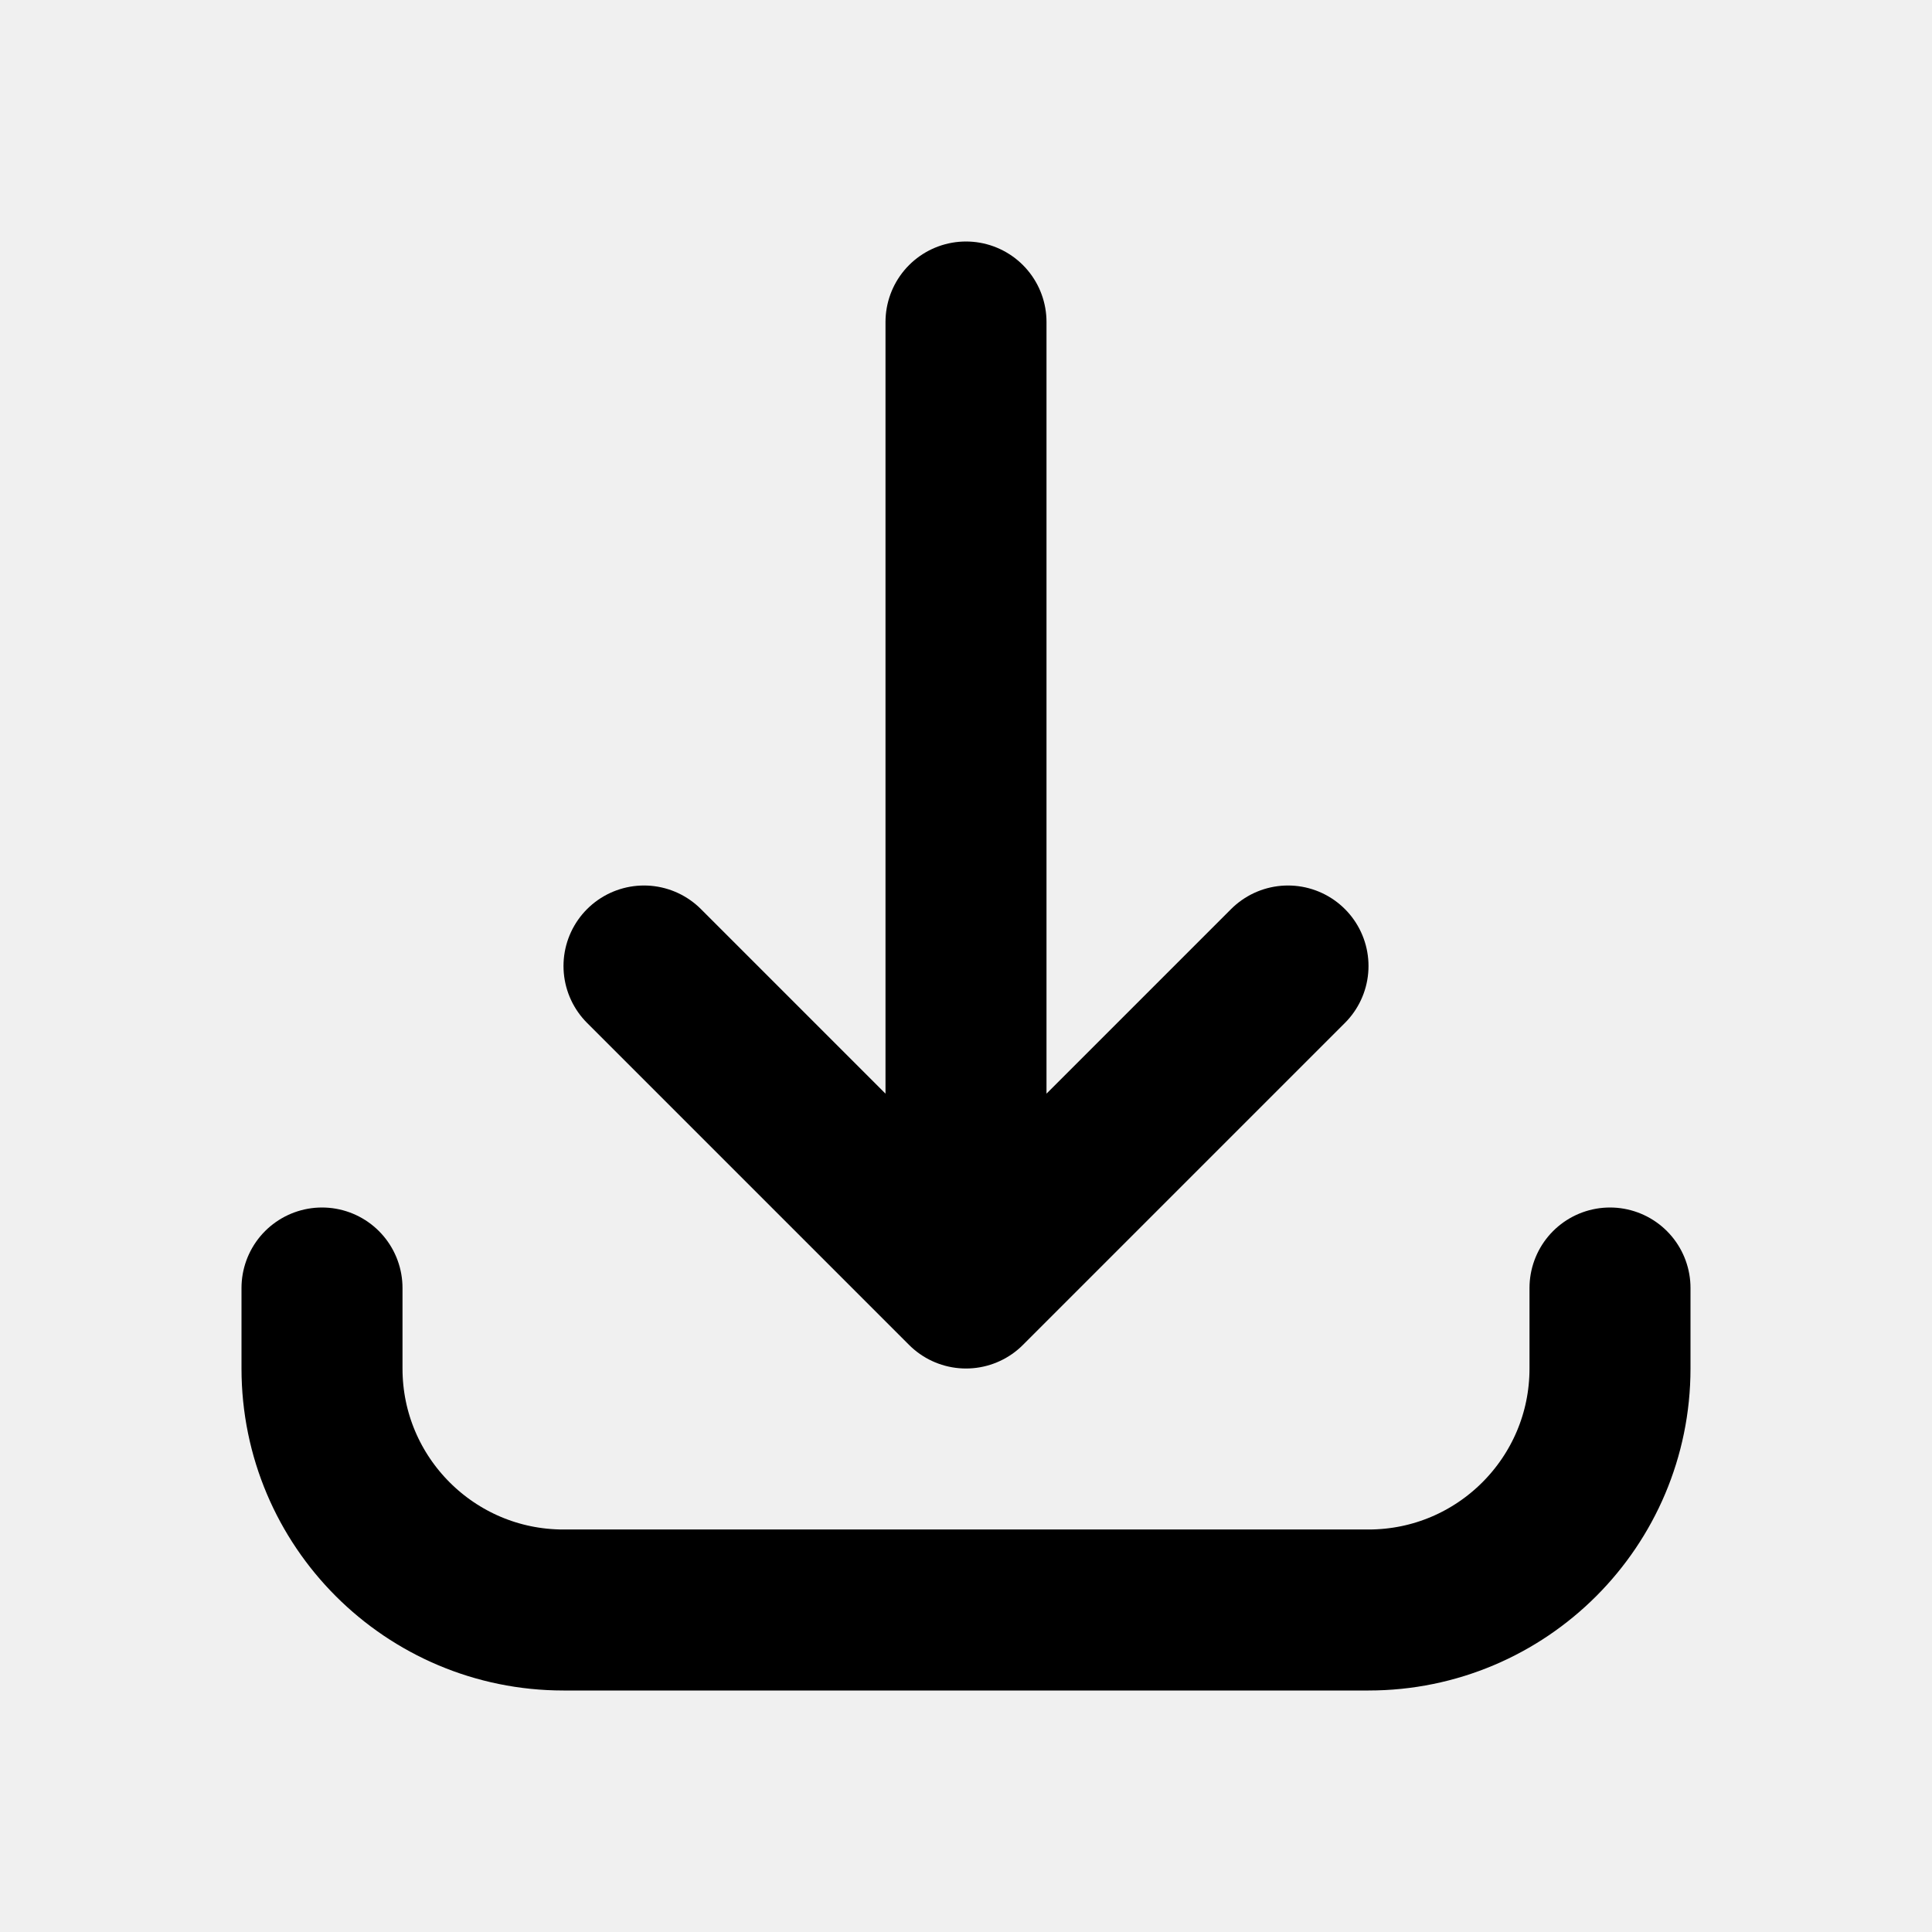
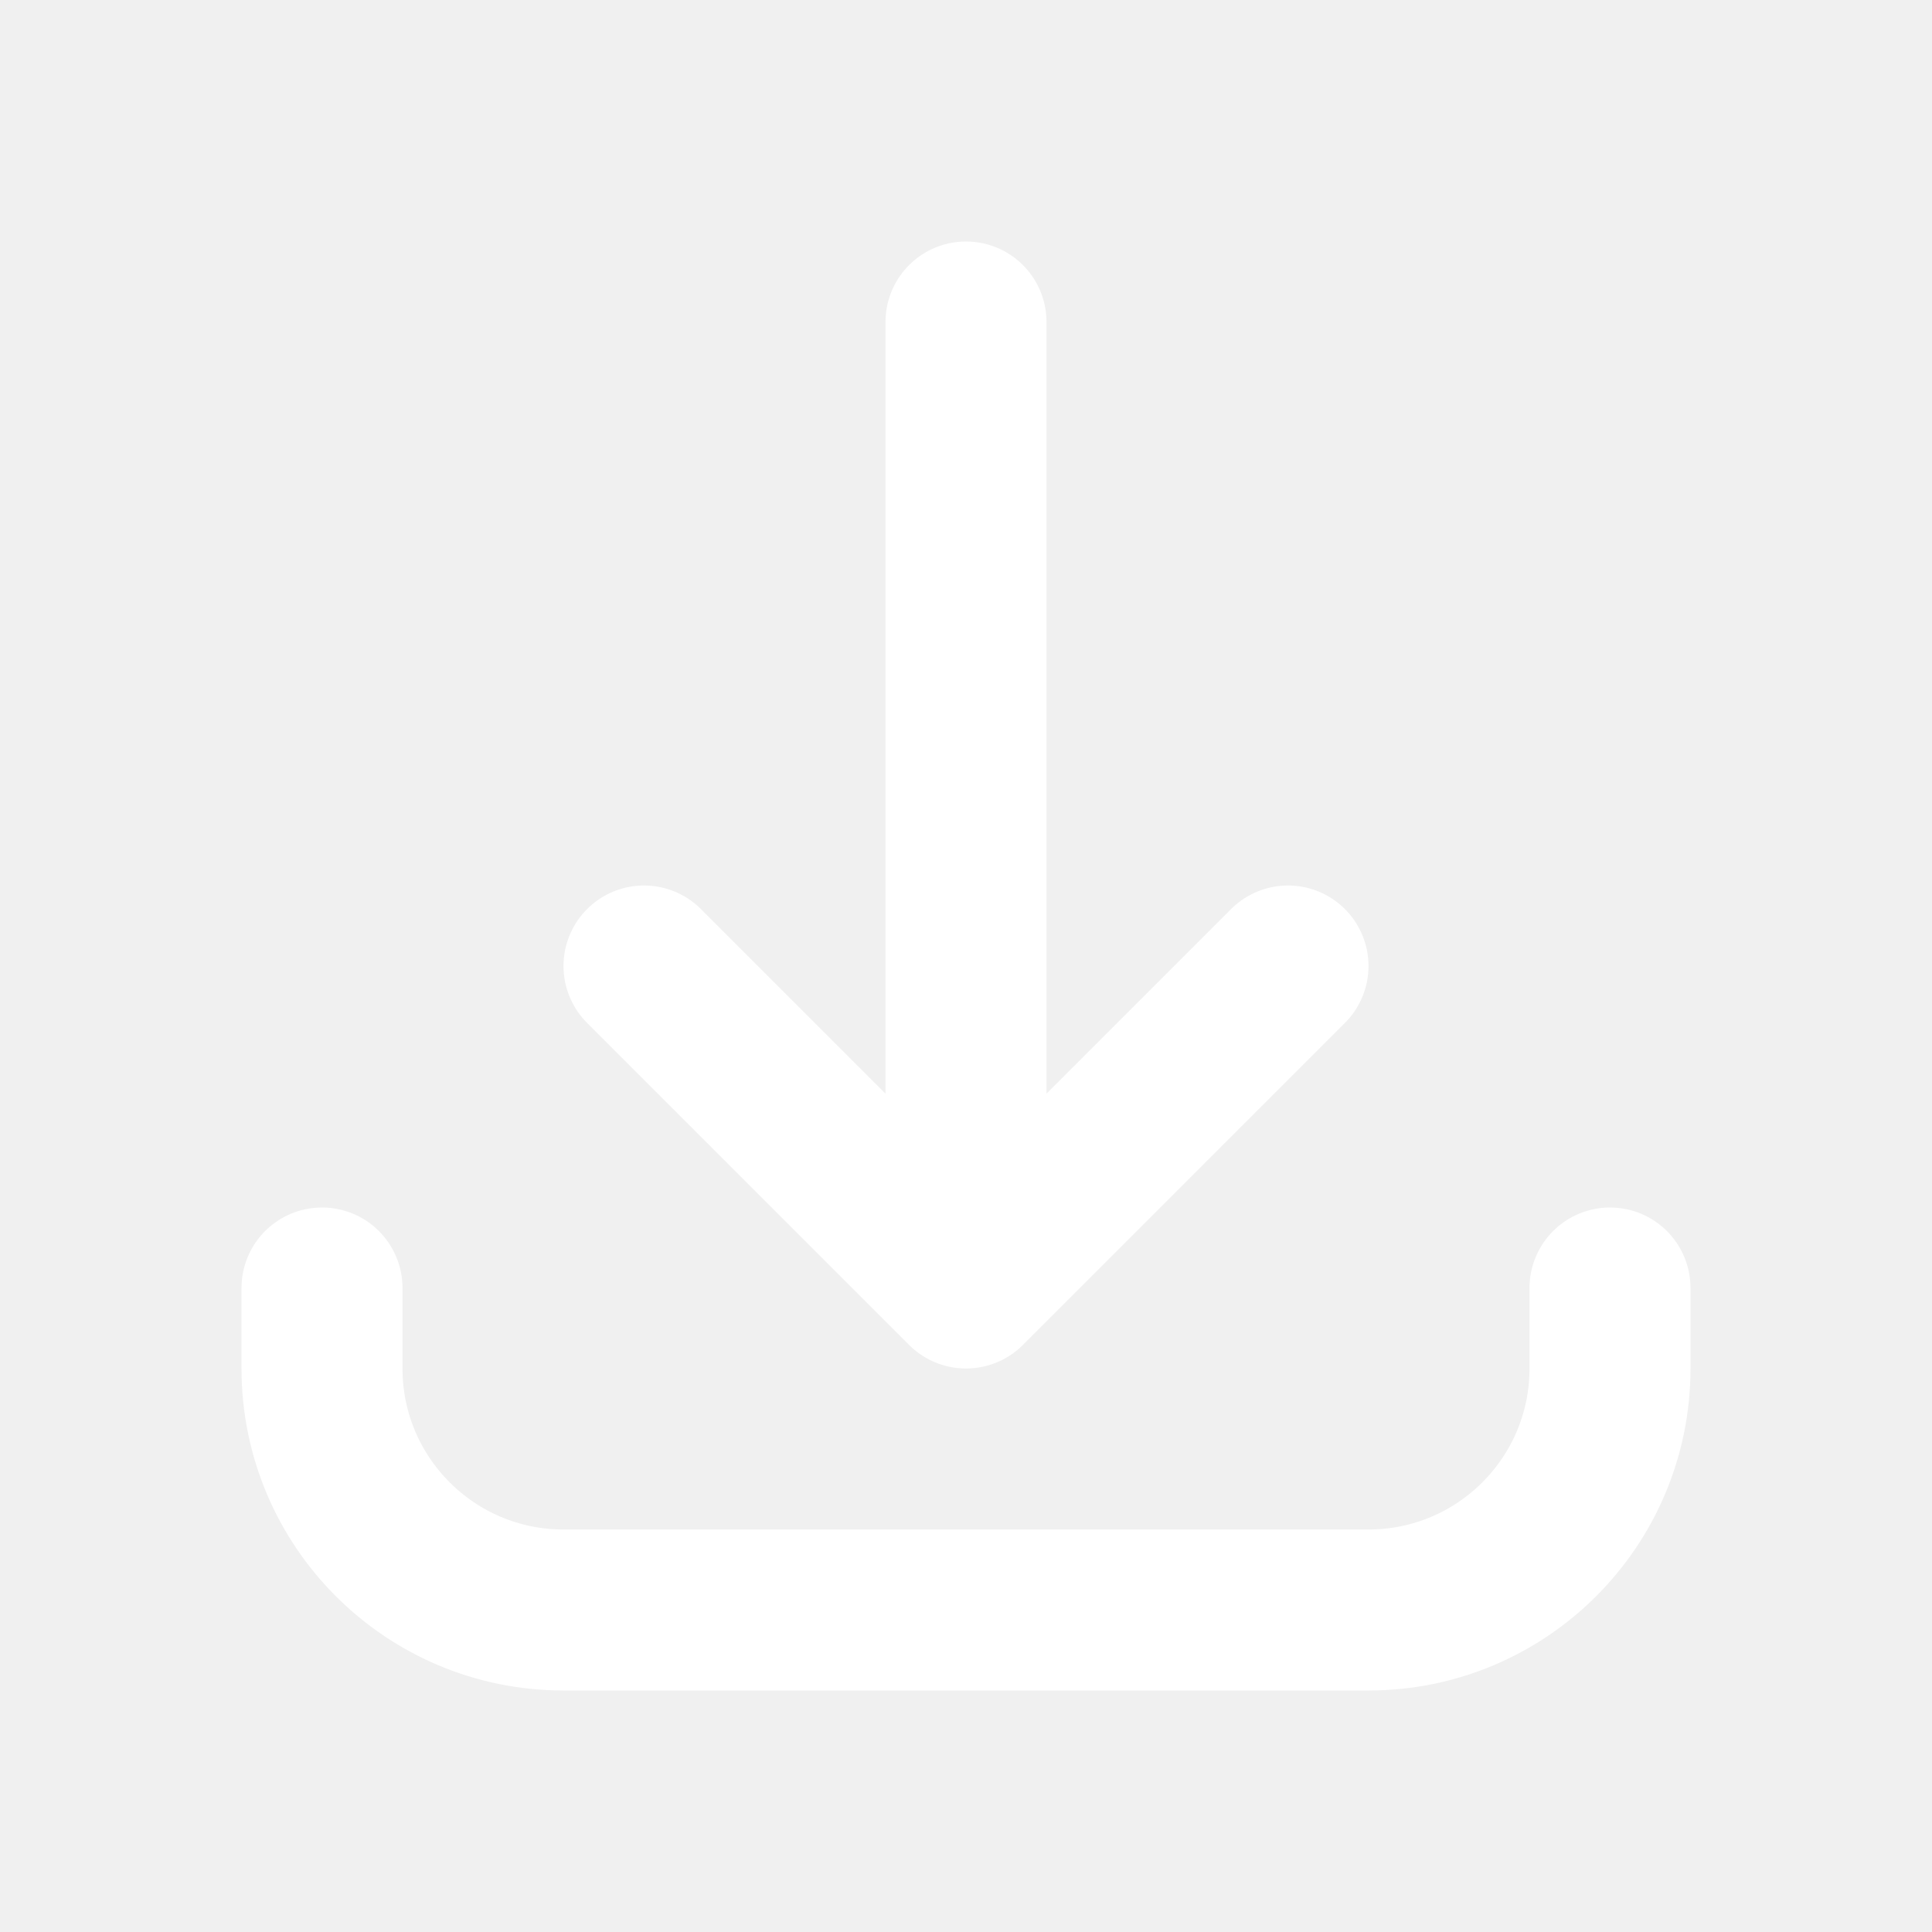
- <svg xmlns="http://www.w3.org/2000/svg" class="h-6 w-6" fill="none" viewBox="0 0 24 24" stroke="currentColor" stroke-width="2">
+ <svg xmlns="http://www.w3.org/2000/svg" class="h-6 w-6" fill="none" viewBox="0 0 24 24" stroke="white" stroke-width="2">
  <path stroke-linecap="round" stroke-linejoin="round" d="M4 16v1a3 3 0 003 3h10a3 3 0 003-3v-1m-4-4l-4 4m0 0l-4-4m4 4V4" />
</svg>
